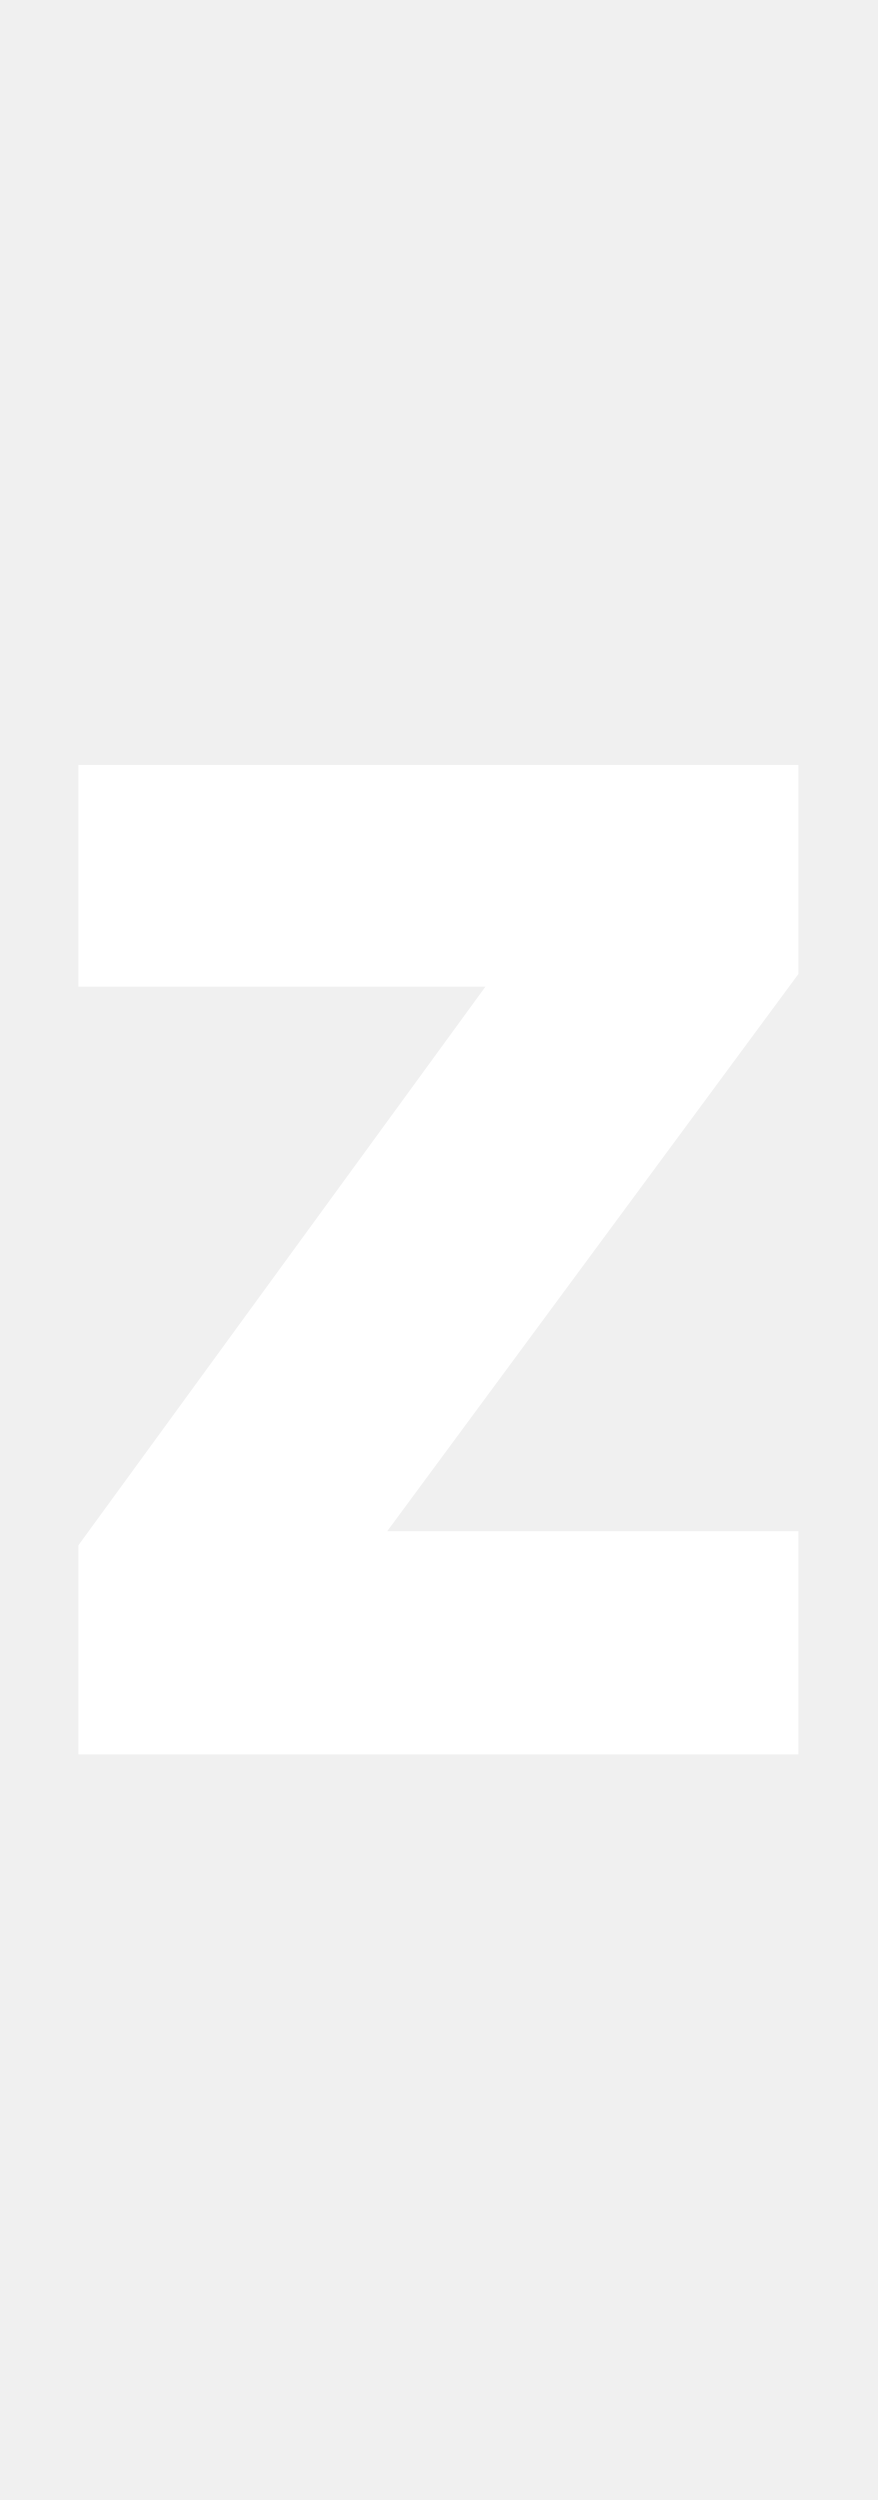
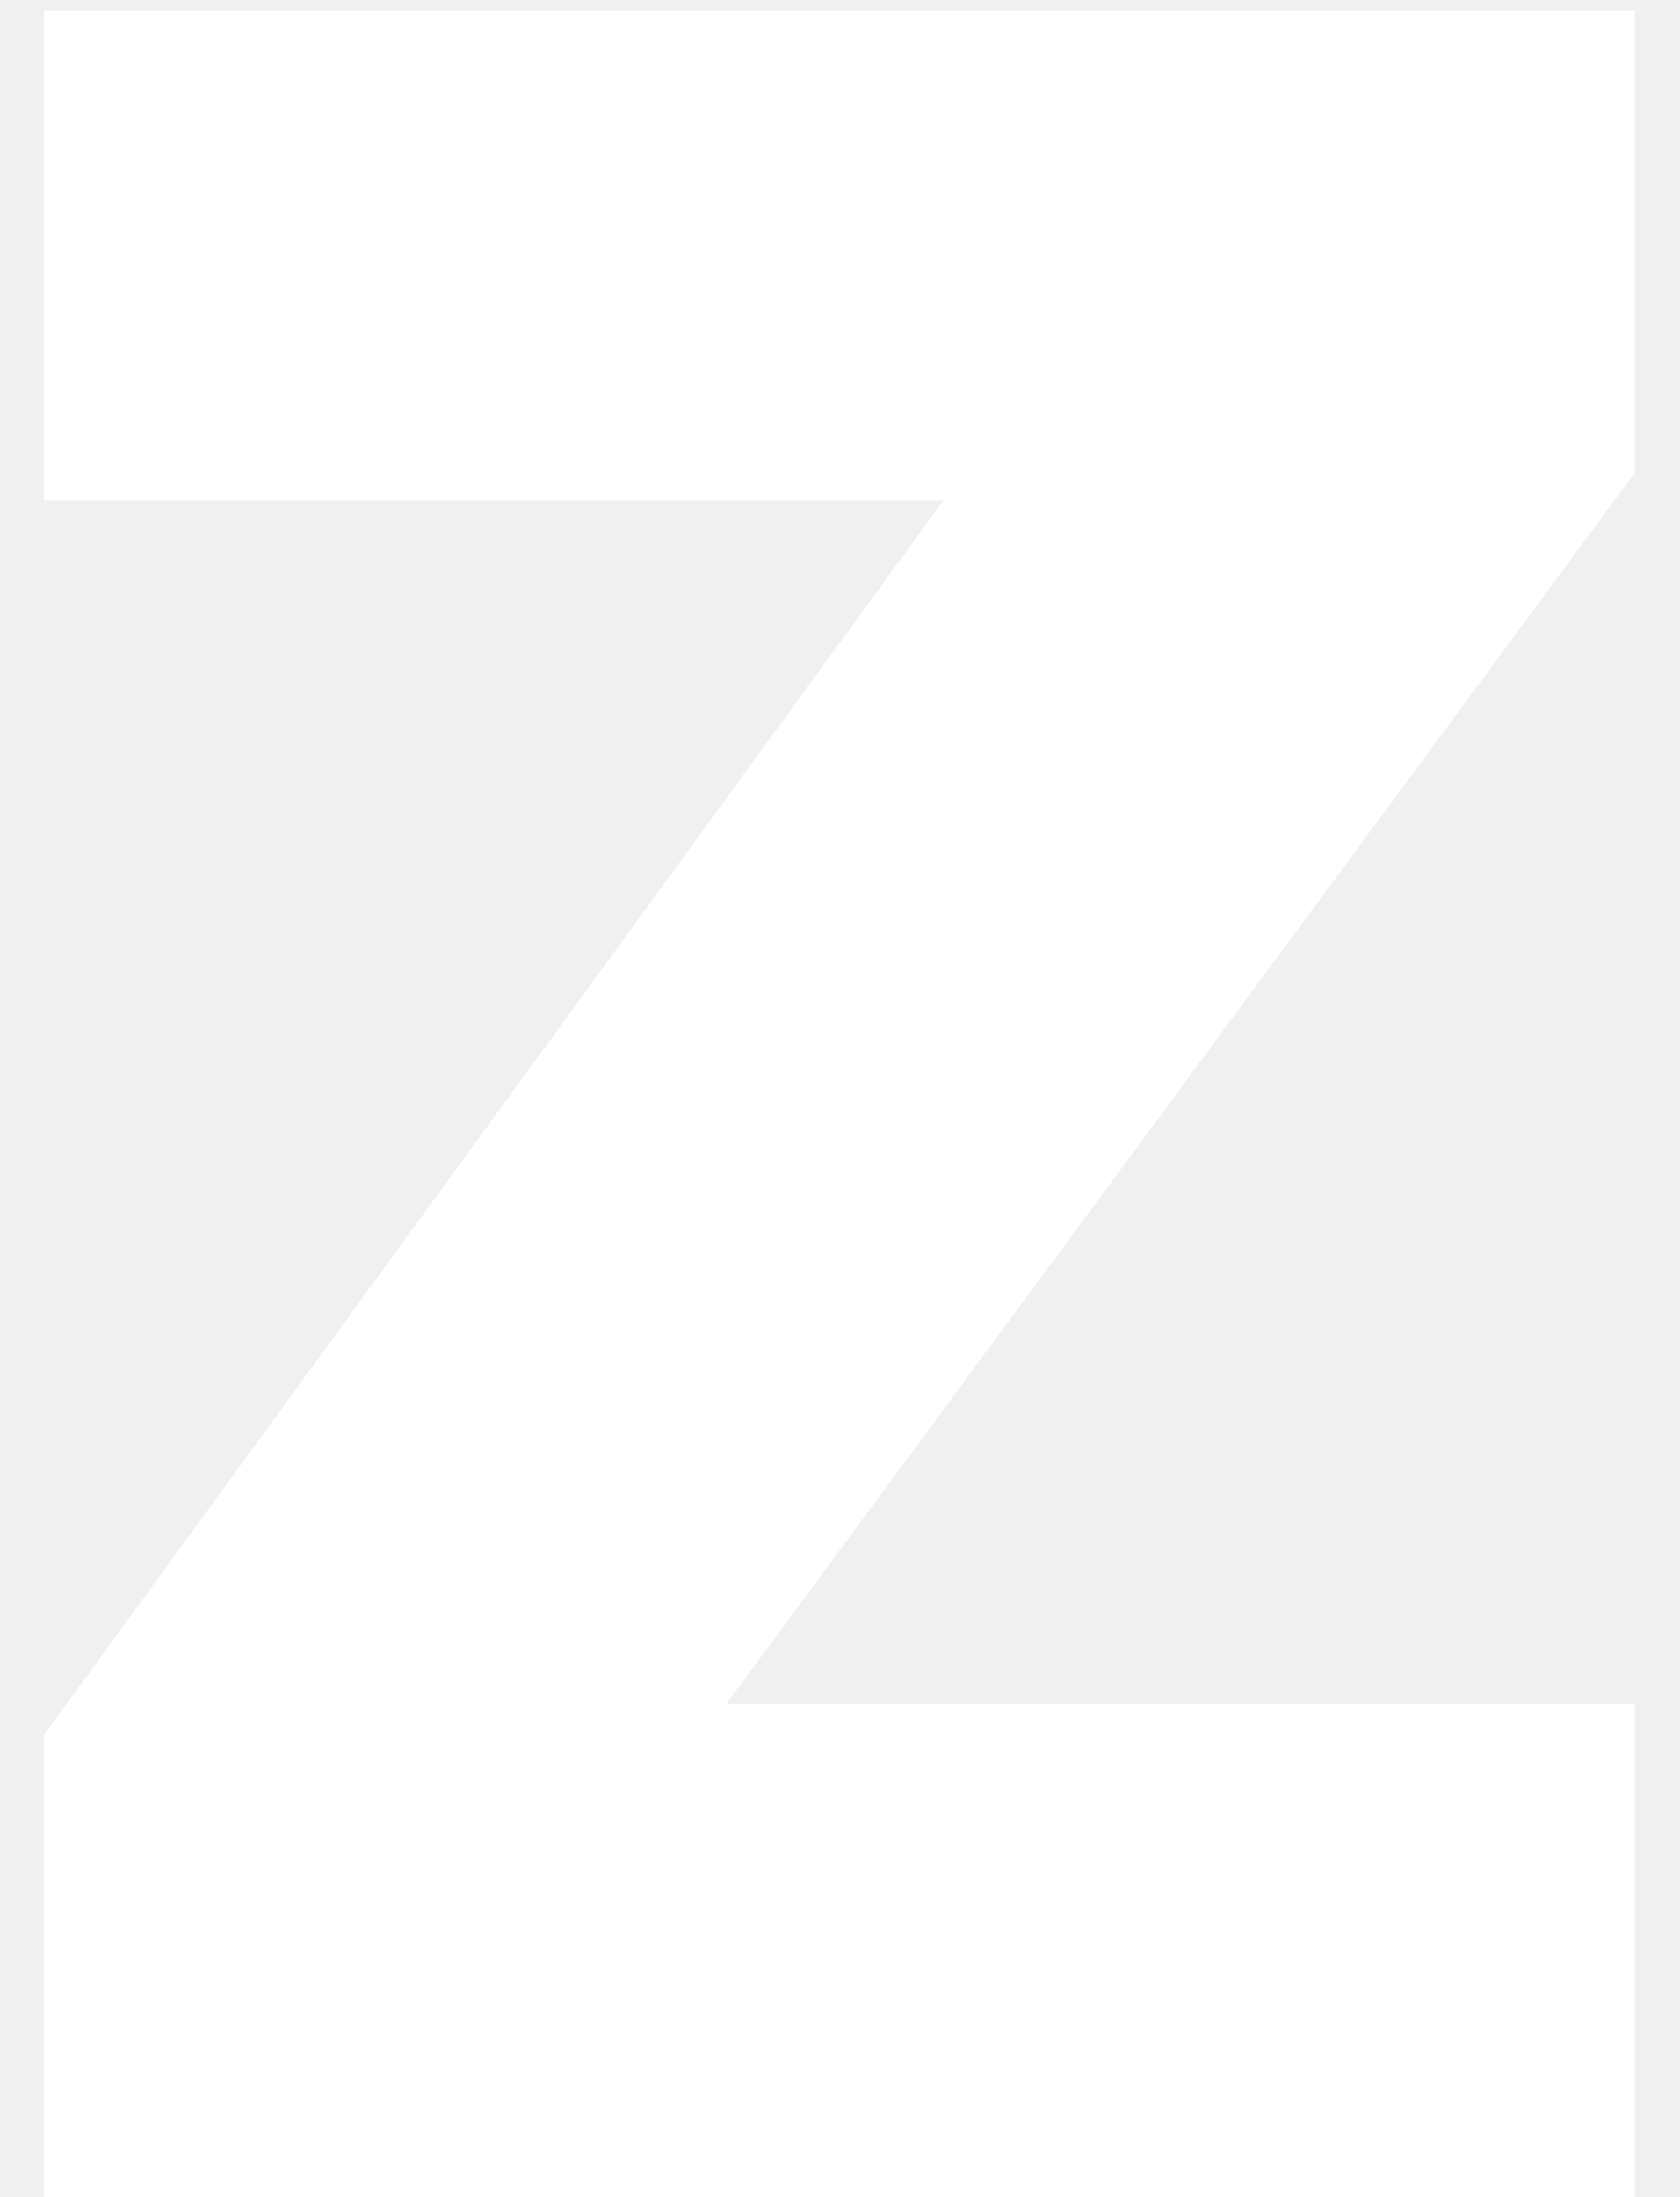
- <svg xmlns="http://www.w3.org/2000/svg" width="20" height="57" viewBox="0 0 20 57" fill="none">
-   <path d="M8.828 34.912H18.203V40H1.788V35.232L11.068 22.496H1.788V17.44H18.203V22.208L8.828 34.912Z" fill="white" />
+ <svg xmlns="http://www.w3.org/2000/svg" width="13" height="17" viewBox="0 0 13 17" fill="none">
+   <path d="M5.621 13.184H12.653V17H0.341V13.424L7.301 3.872H0.341V0.08H12.653V3.656L5.621 13.184Z" fill="white" />
</svg>
